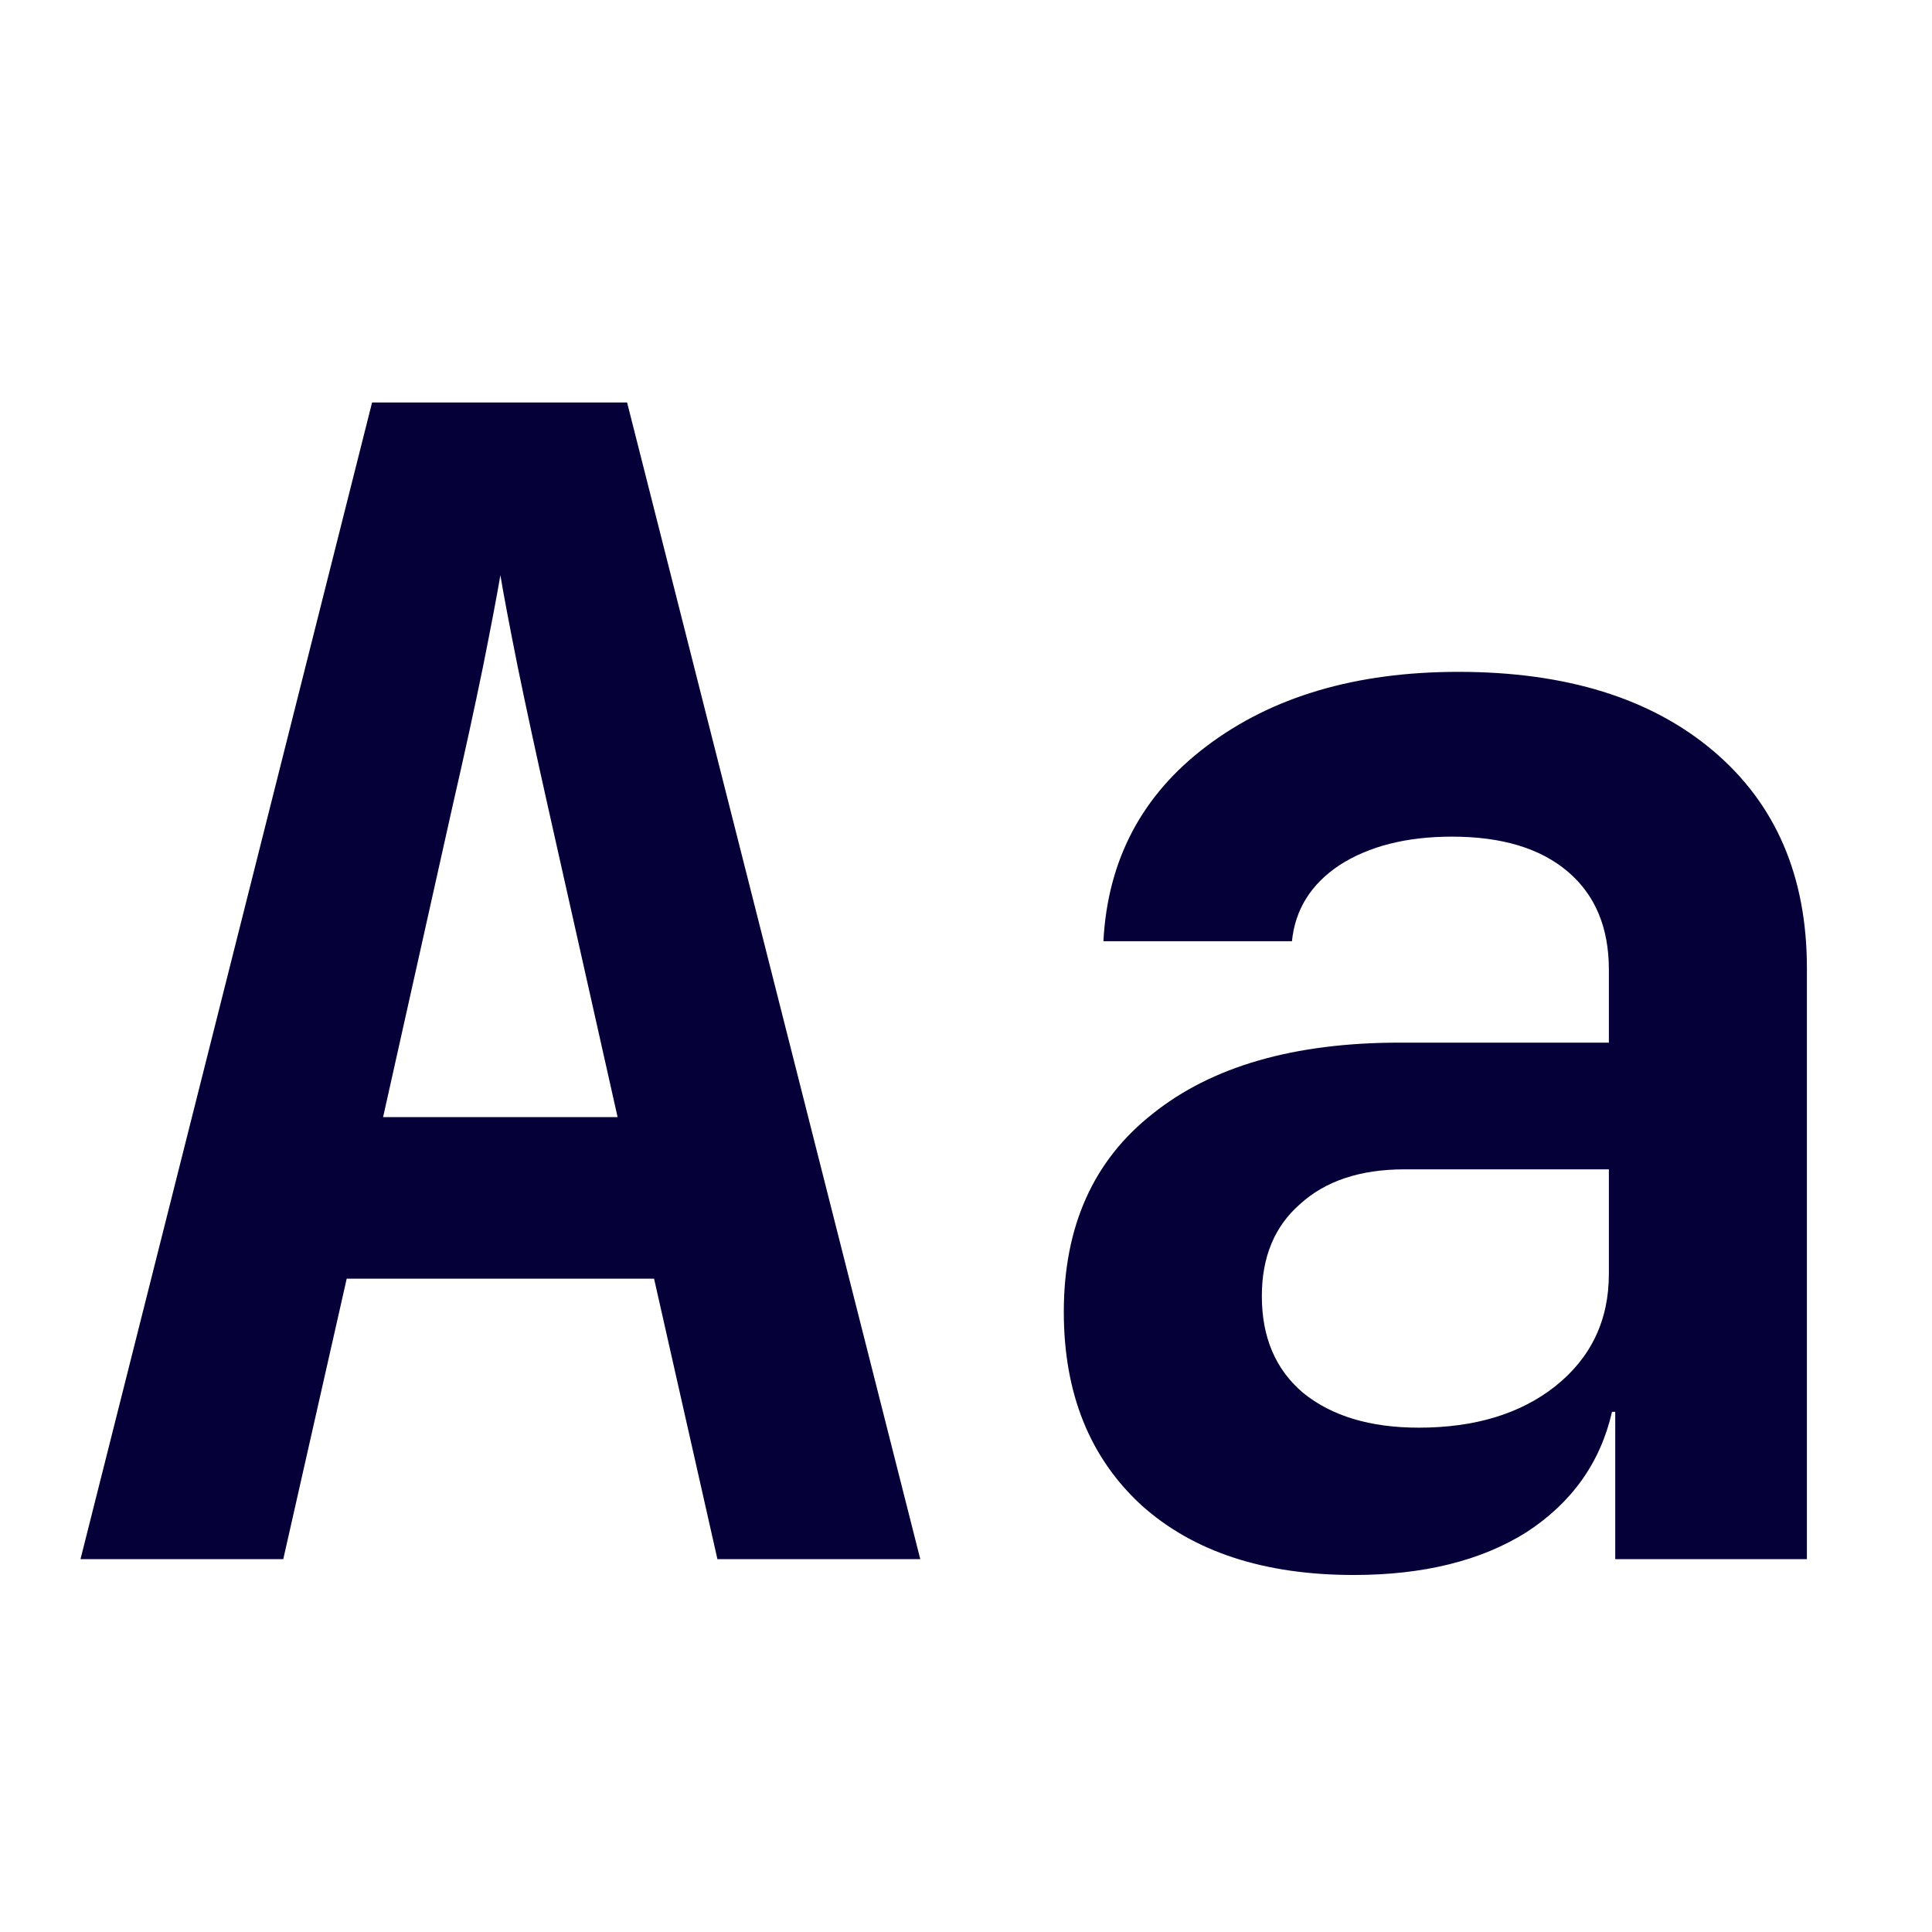
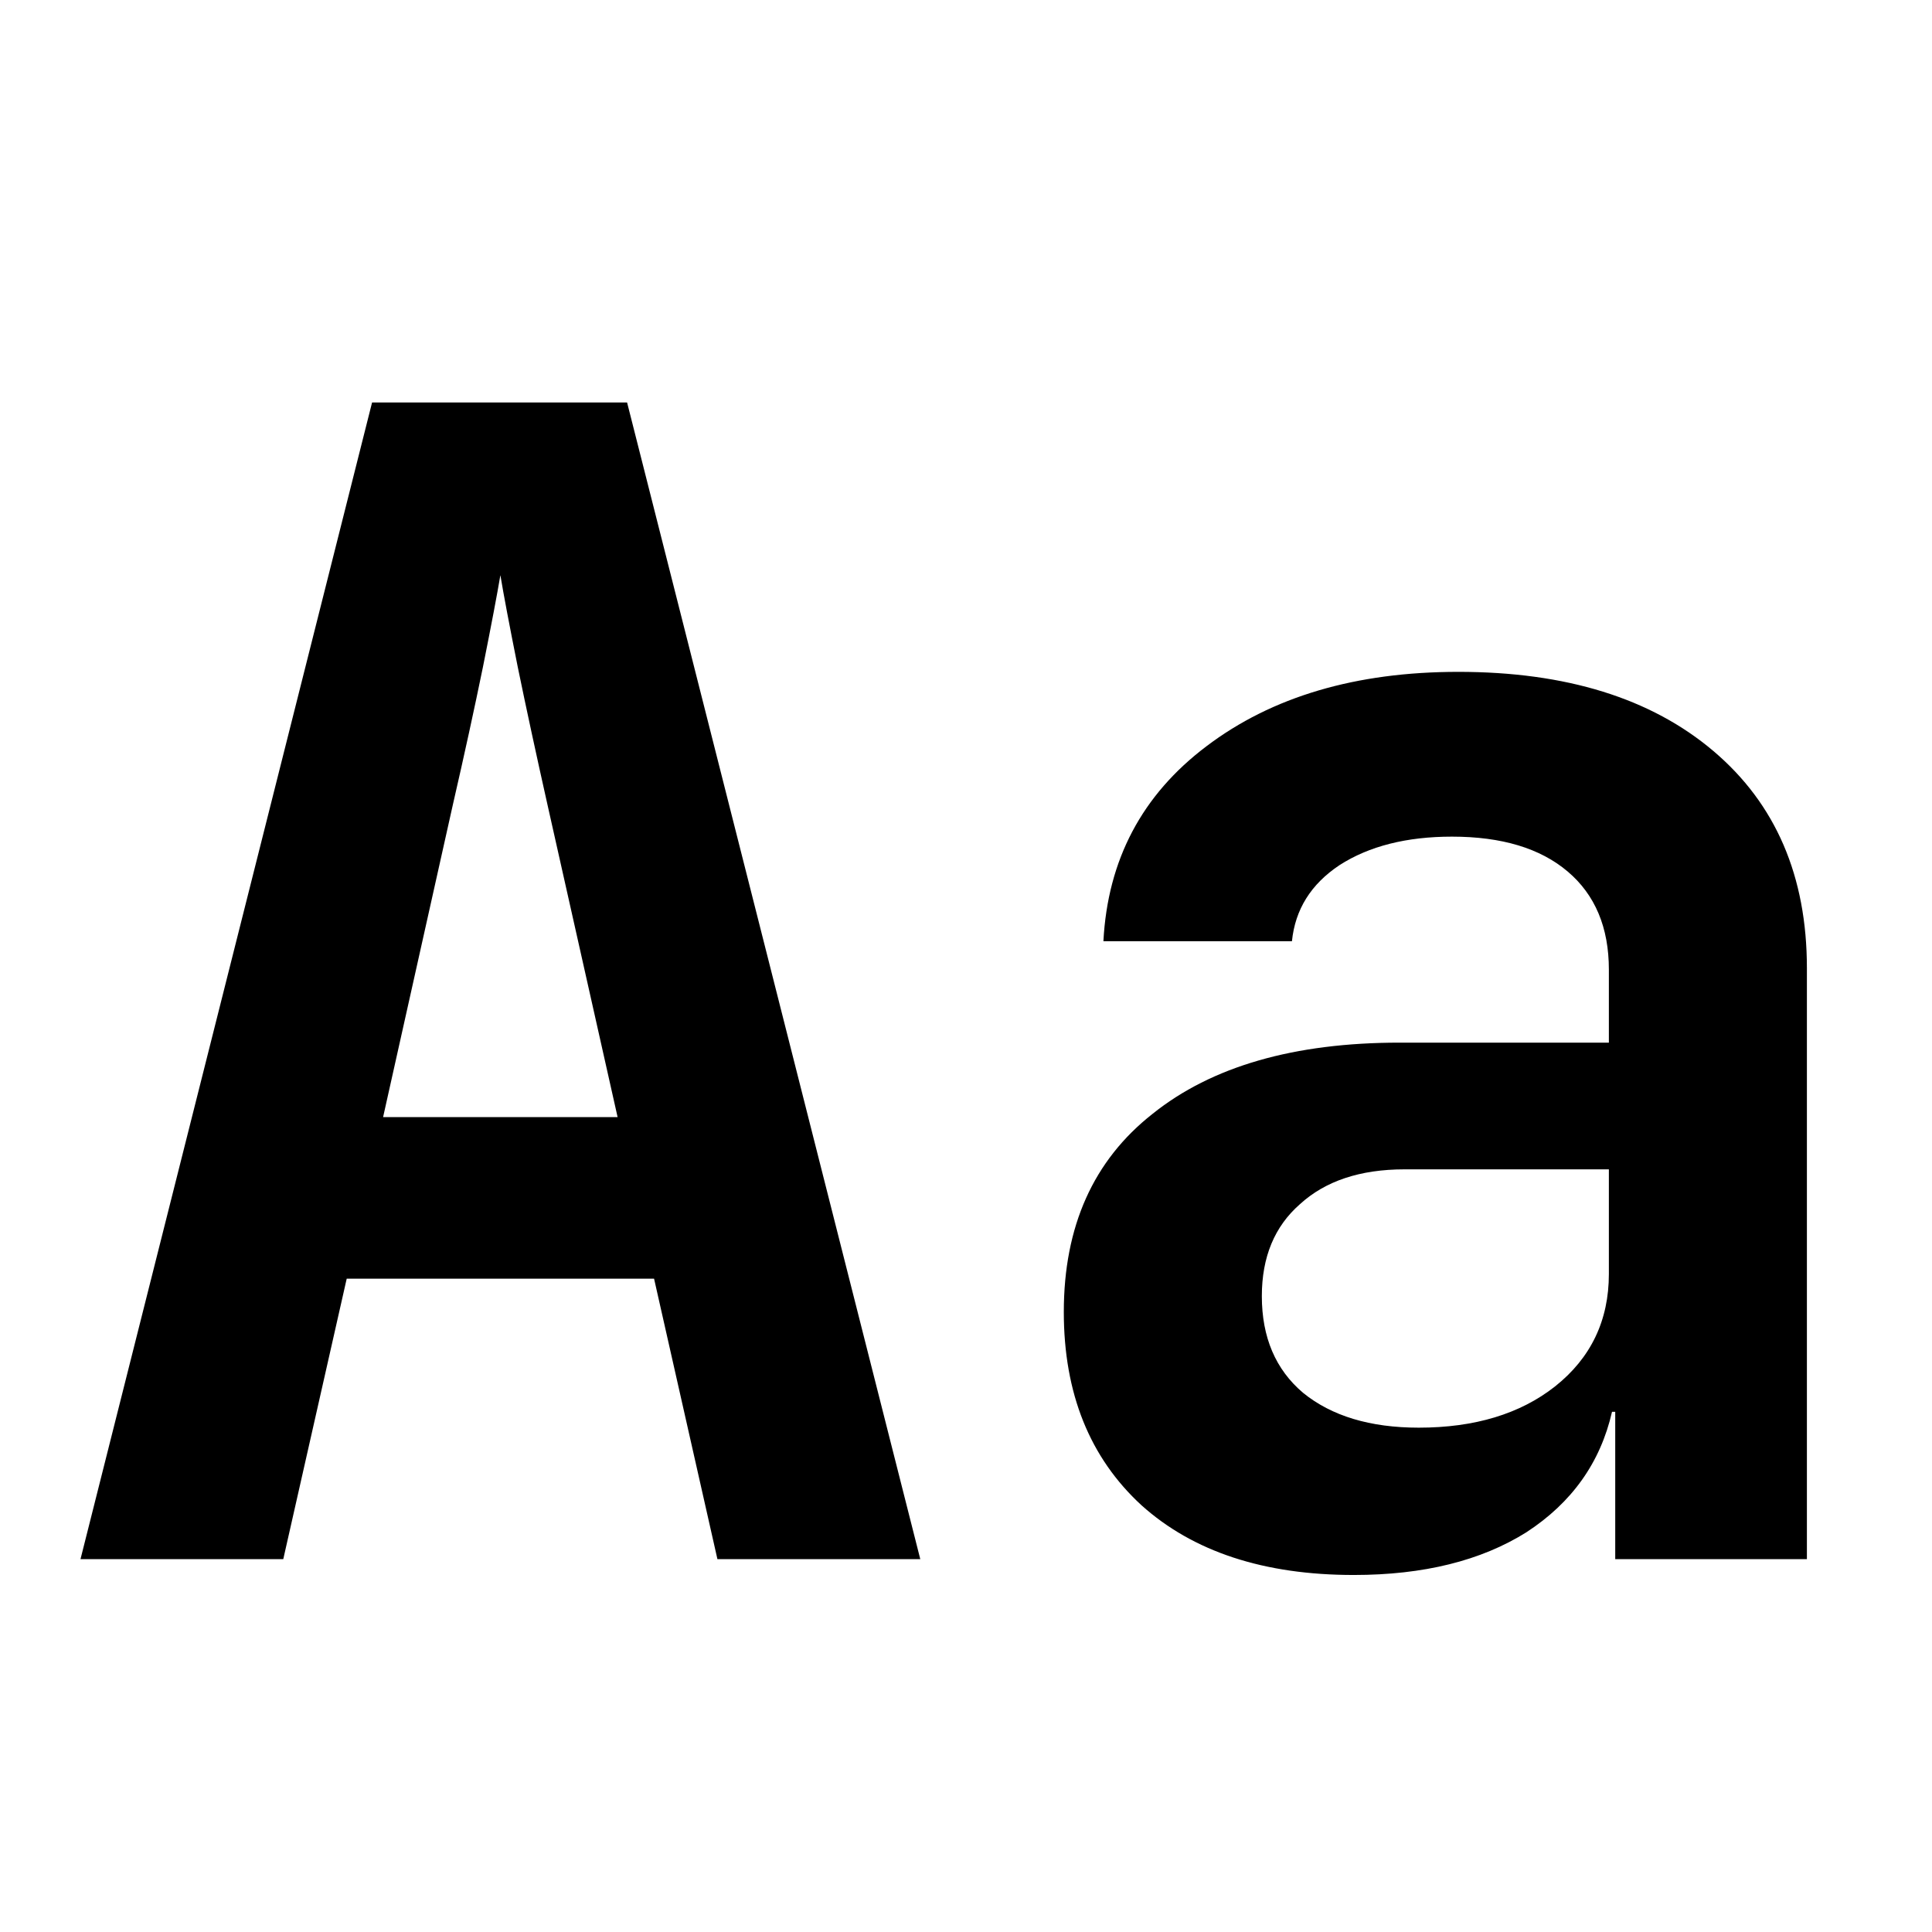
<svg xmlns="http://www.w3.org/2000/svg" width="24" height="24" viewBox="0 0 24 24" fill="none">
-   <path d="M1 19.368L4.622 5H7.79L11.432 19.368H8.912L8.125 15.884H4.307L3.519 19.368H1ZM4.759 13.877H7.672L6.806 10.019C6.662 9.376 6.537 8.799 6.432 8.287C6.327 7.762 6.255 7.382 6.216 7.145C6.176 7.382 6.104 7.762 5.999 8.287C5.894 8.799 5.77 9.369 5.625 9.999L4.759 13.877Z" fill="#050038" />
-   <path d="M16.817 19.565C15.702 19.565 14.822 19.276 14.18 18.699C13.537 18.108 13.215 17.308 13.215 16.298C13.215 15.235 13.582 14.415 14.317 13.837C15.052 13.247 16.076 12.952 17.388 12.952H19.986V12.046C19.986 11.521 19.815 11.115 19.474 10.826C19.133 10.537 18.654 10.393 18.037 10.393C17.473 10.393 17.007 10.511 16.64 10.747C16.285 10.983 16.089 11.298 16.049 11.692H13.707C13.76 10.682 14.186 9.875 14.986 9.271C15.8 8.654 16.843 8.346 18.116 8.346C19.454 8.346 20.511 8.674 21.285 9.33C22.059 9.986 22.446 10.885 22.446 12.027V19.368H20.065V17.538H20.025C19.881 18.168 19.527 18.666 18.962 19.034C18.398 19.388 17.683 19.565 16.817 19.565ZM17.624 17.735C18.319 17.735 18.884 17.564 19.317 17.223C19.763 16.869 19.986 16.403 19.986 15.825V14.526H17.447C16.896 14.526 16.463 14.671 16.148 14.959C15.833 15.235 15.675 15.615 15.675 16.101C15.675 16.613 15.846 17.013 16.187 17.302C16.541 17.59 17.02 17.735 17.624 17.735Z" fill="#050038" />
+   <path d="M1 19.368L4.622 5H7.79L11.432 19.368H8.912L8.125 15.884H4.307L3.519 19.368H1ZM4.759 13.877H7.672L6.806 10.019C6.662 9.376 6.537 8.799 6.432 8.287C6.327 7.762 6.255 7.382 6.216 7.145C6.176 7.382 6.104 7.762 5.999 8.287C5.894 8.799 5.77 9.369 5.625 9.999L4.759 13.877Z" fill="currentColor" />
+   <path d="M16.817 19.565C15.702 19.565 14.822 19.276 14.18 18.699C13.537 18.108 13.215 17.308 13.215 16.298C13.215 15.235 13.582 14.415 14.317 13.837C15.052 13.247 16.076 12.952 17.388 12.952H19.986V12.046C19.986 11.521 19.815 11.115 19.474 10.826C19.133 10.537 18.654 10.393 18.037 10.393C17.473 10.393 17.007 10.511 16.64 10.747C16.285 10.983 16.089 11.298 16.049 11.692H13.707C13.76 10.682 14.186 9.875 14.986 9.271C15.8 8.654 16.843 8.346 18.116 8.346C19.454 8.346 20.511 8.674 21.285 9.33C22.059 9.986 22.446 10.885 22.446 12.027V19.368H20.065V17.538H20.025C19.881 18.168 19.527 18.666 18.962 19.034C18.398 19.388 17.683 19.565 16.817 19.565ZM17.624 17.735C18.319 17.735 18.884 17.564 19.317 17.223C19.763 16.869 19.986 16.403 19.986 15.825V14.526H17.447C16.896 14.526 16.463 14.671 16.148 14.959C15.833 15.235 15.675 15.615 15.675 16.101C15.675 16.613 15.846 17.013 16.187 17.302C16.541 17.59 17.02 17.735 17.624 17.735Z" fill="currentColor" />
</svg>
